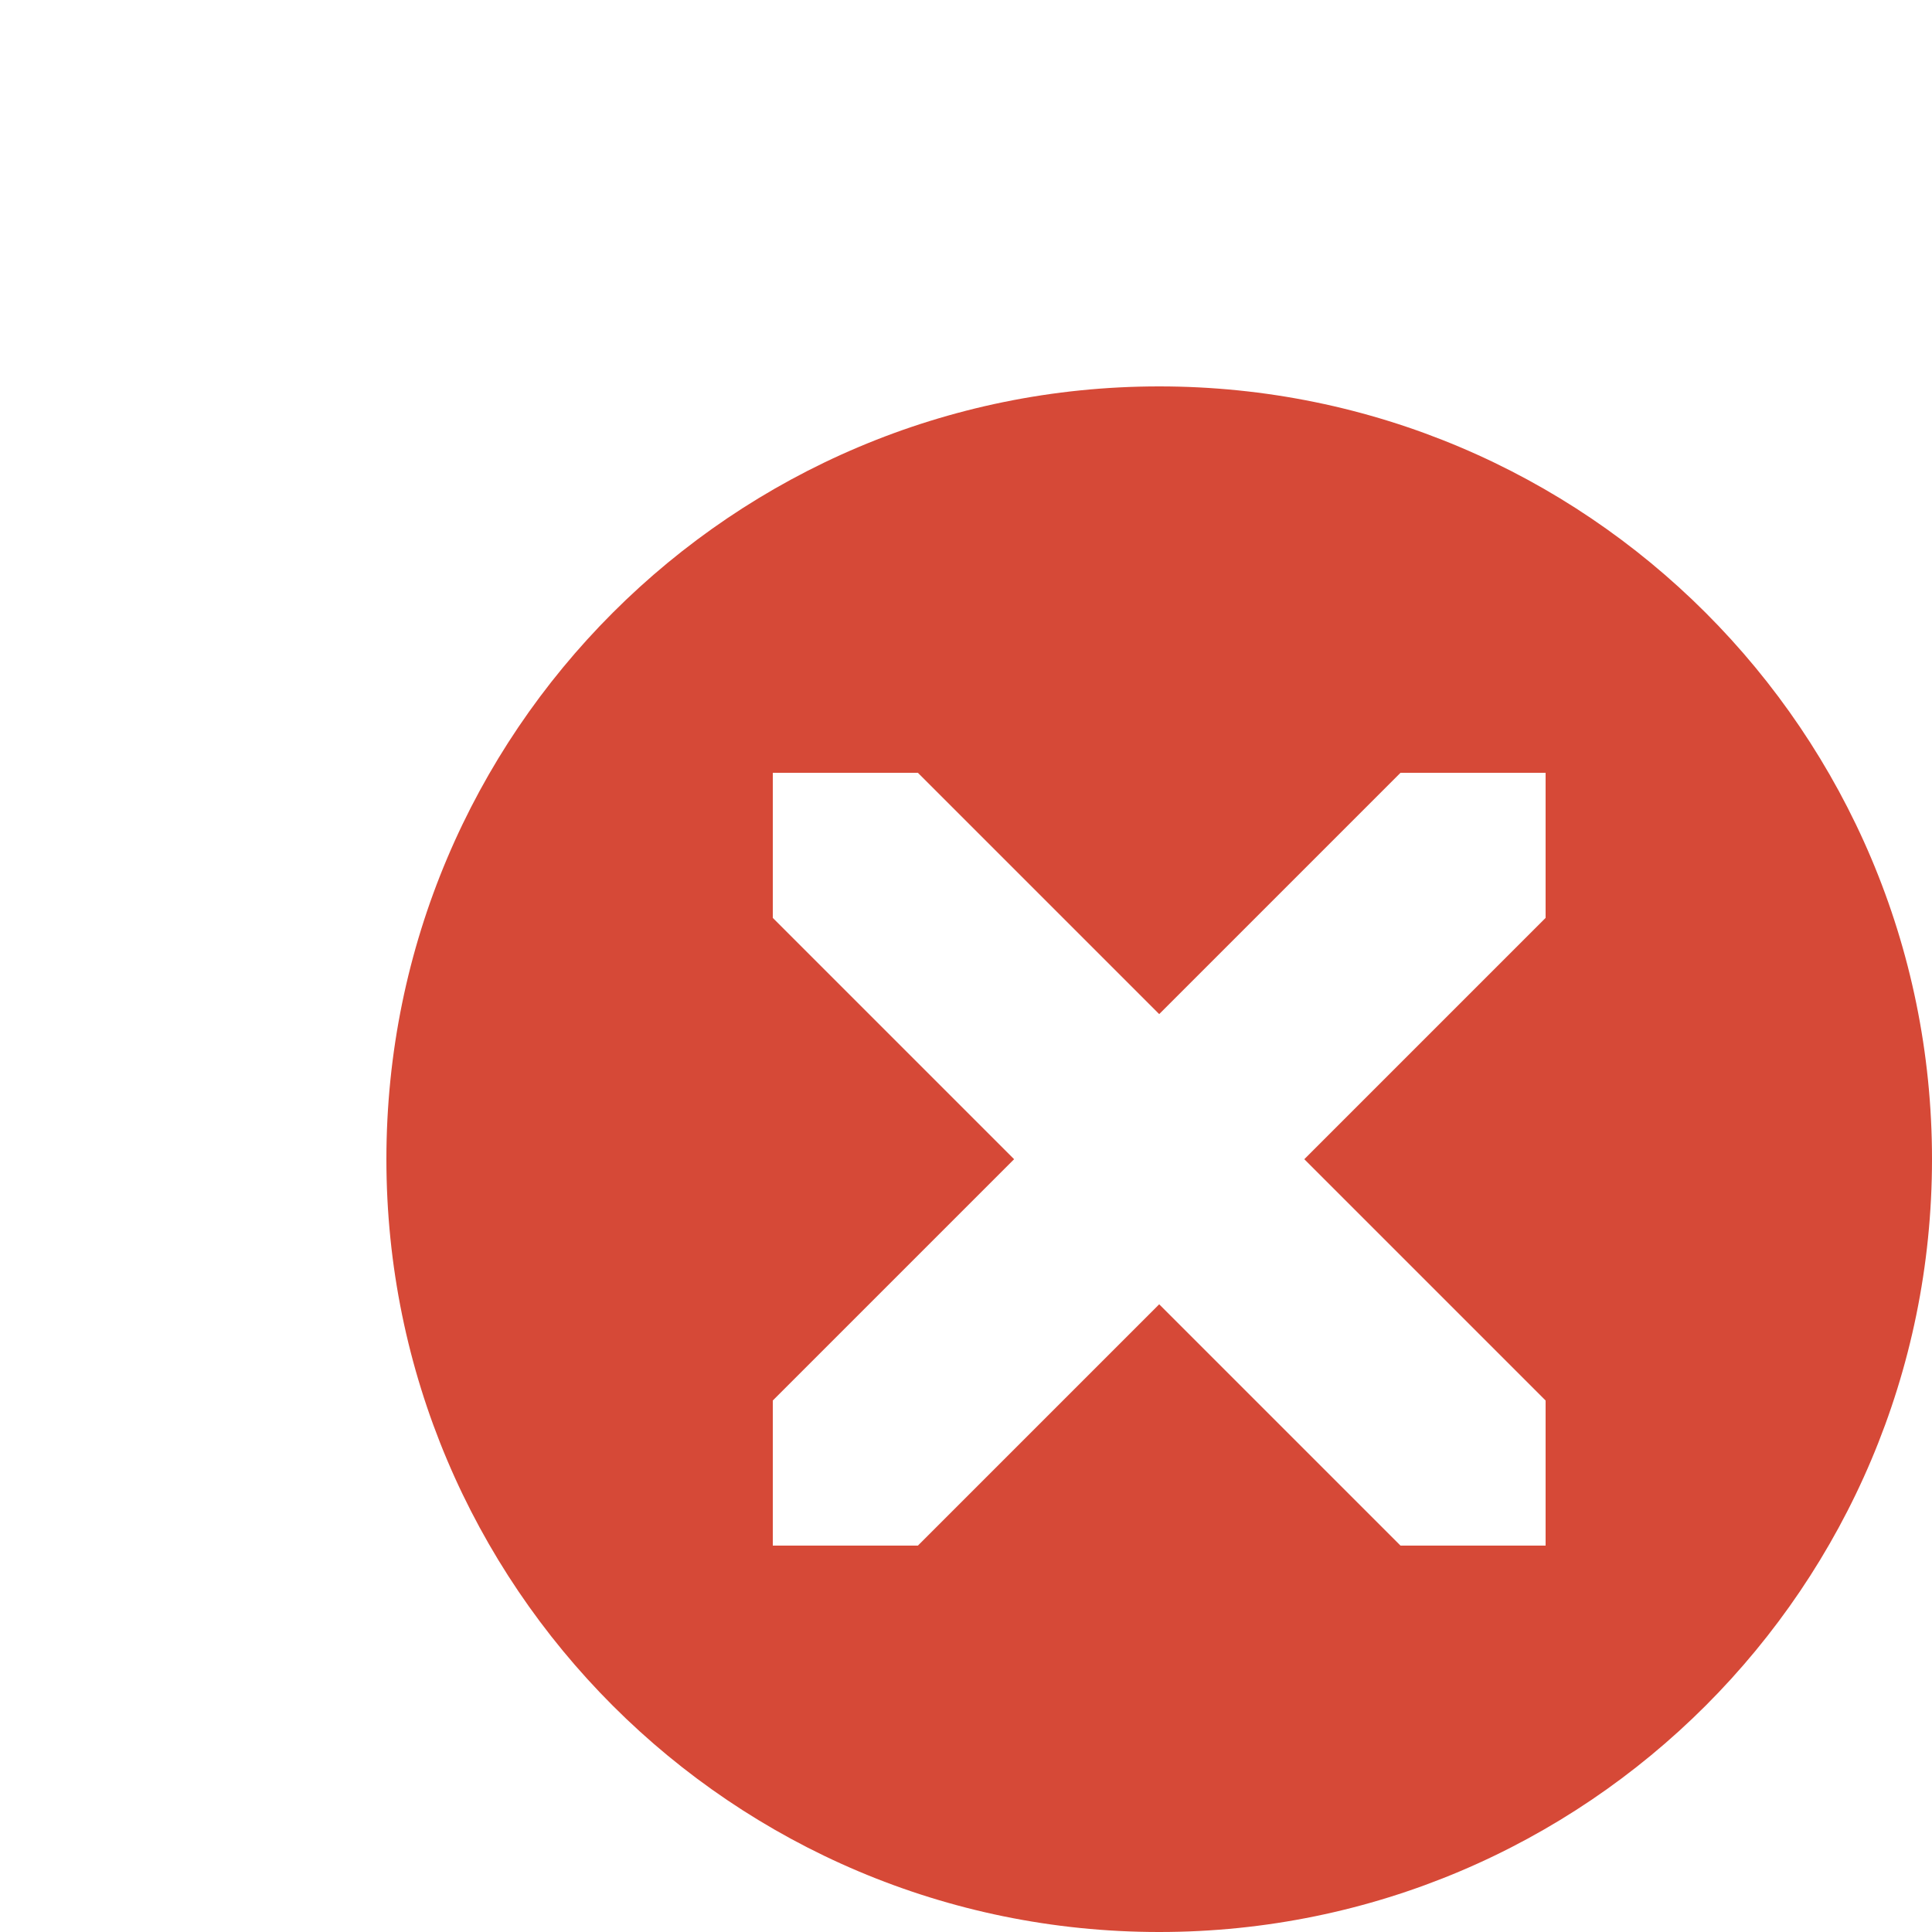
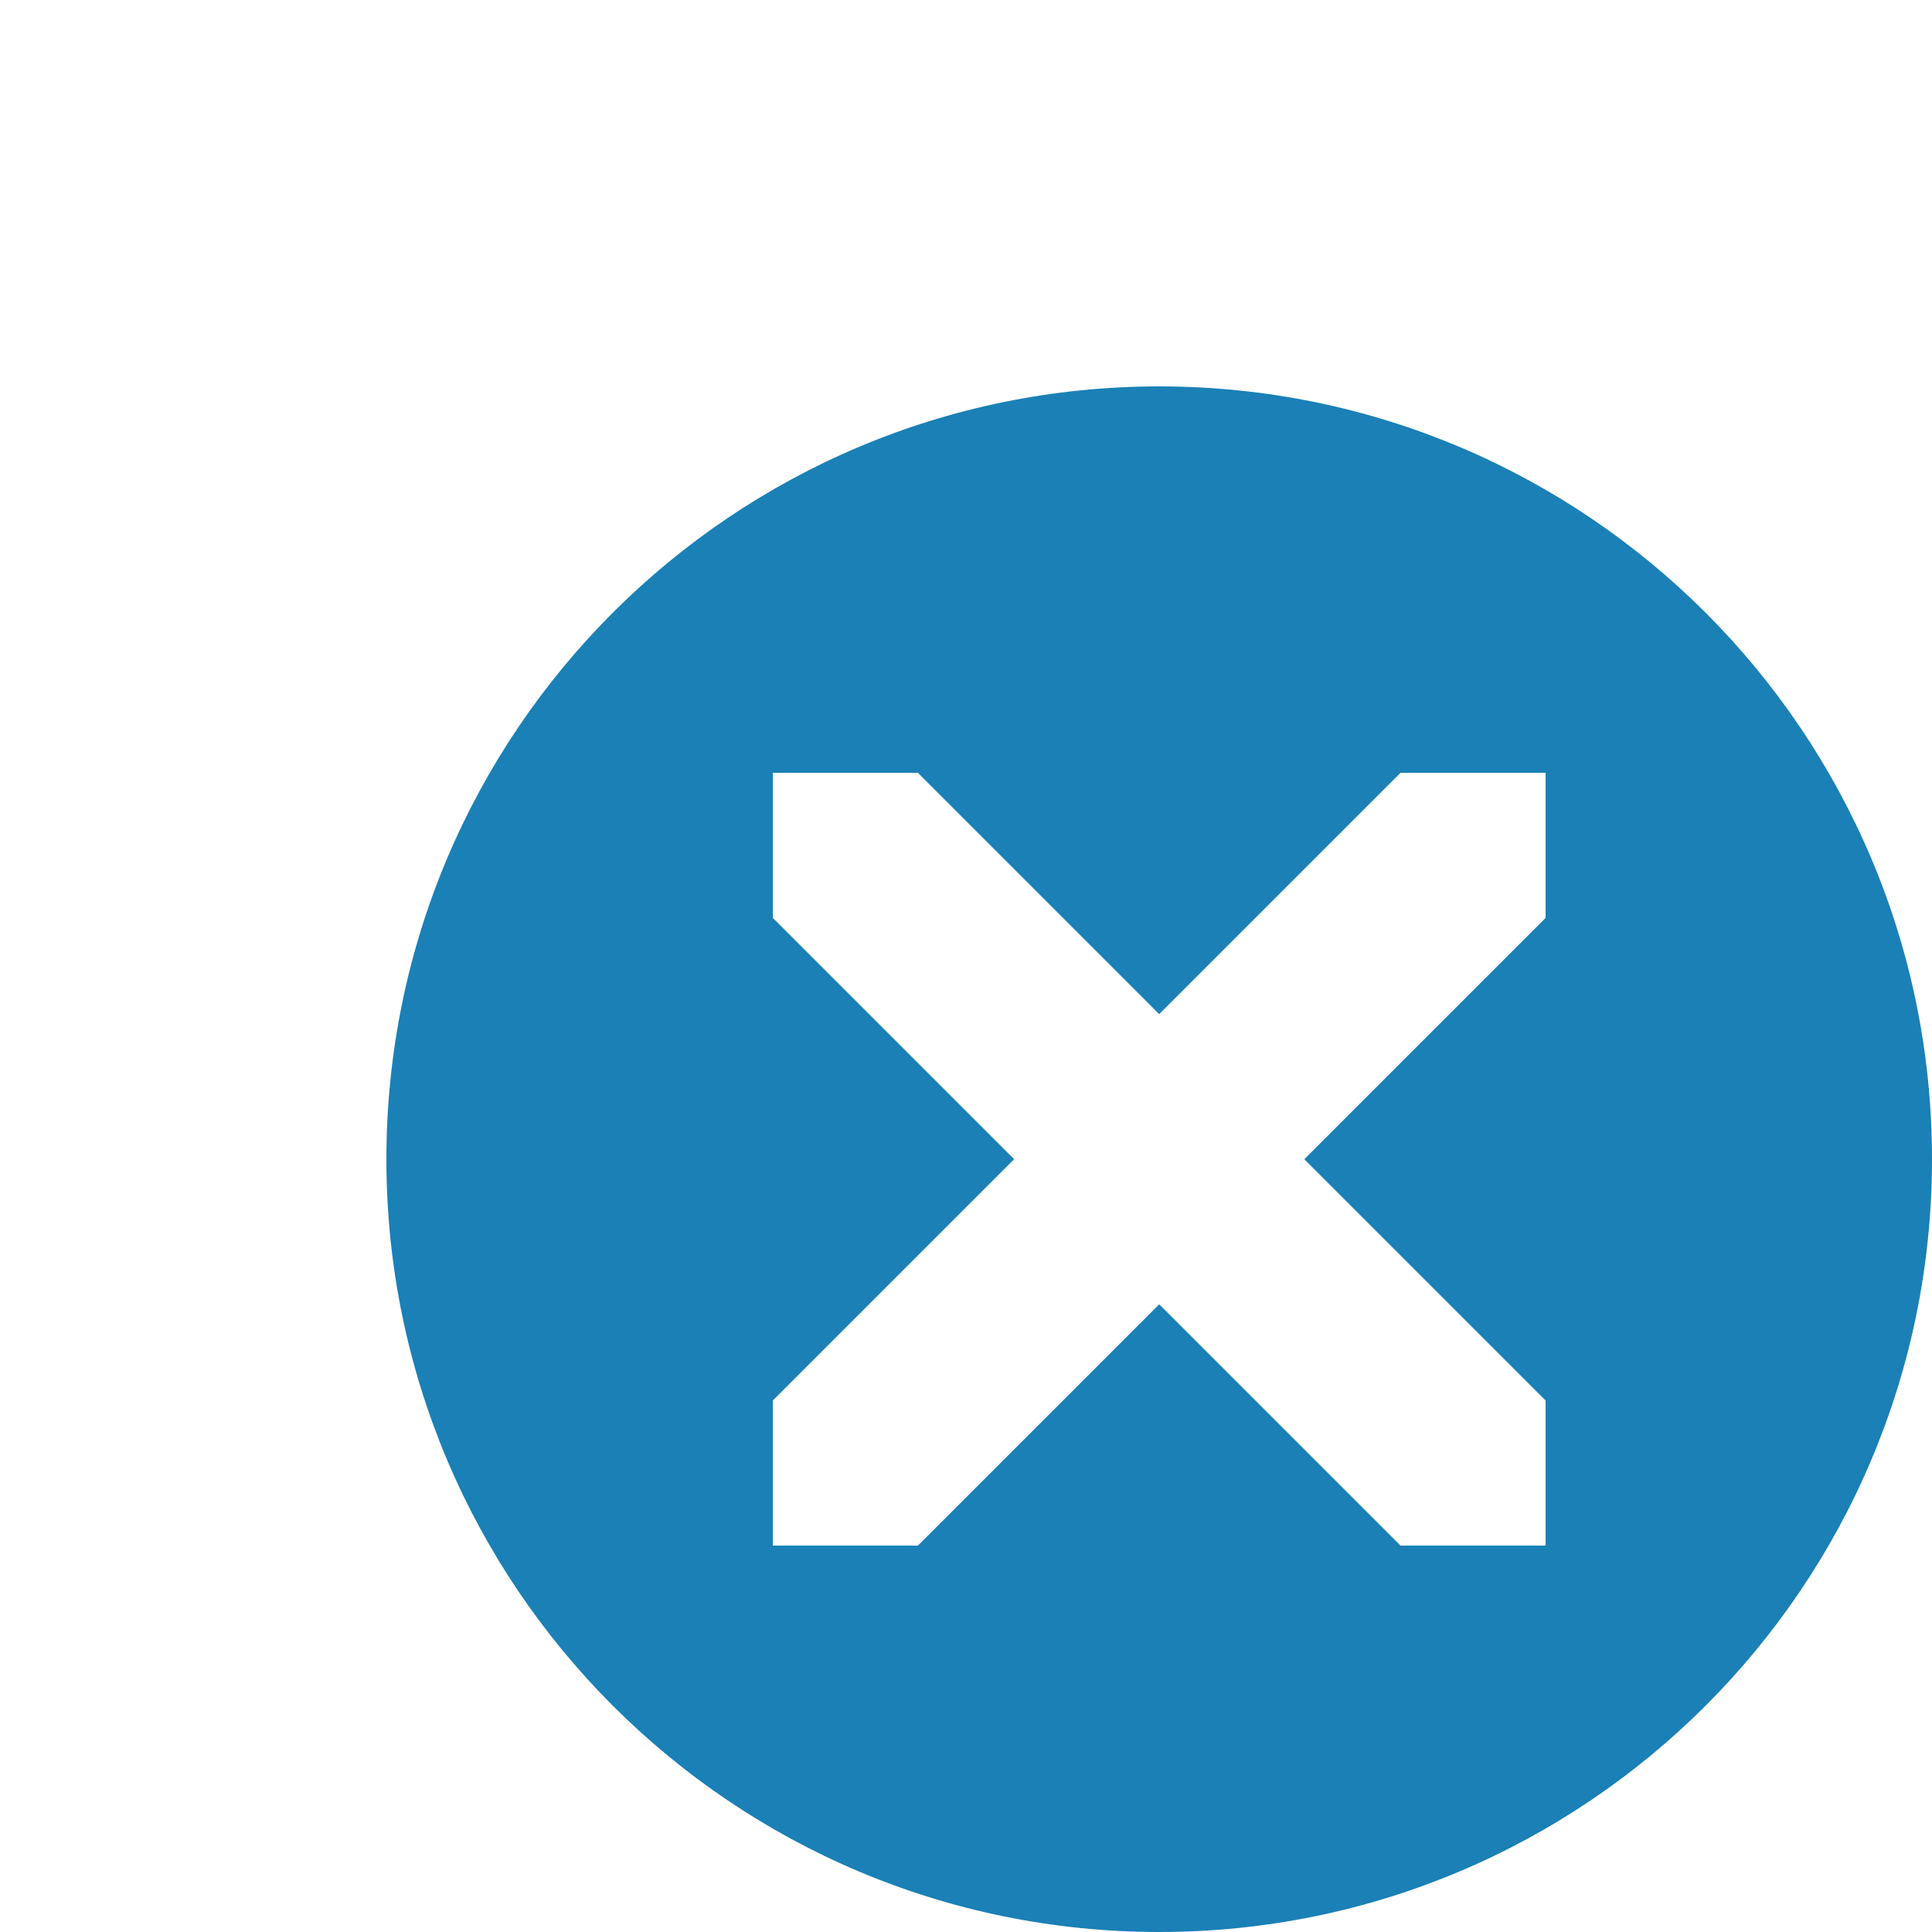
<svg xmlns="http://www.w3.org/2000/svg" width="20" height="20" id="svg11300" version="1.0" style="display:inline;enable-background:new">
  <defs id="defs3">
    <linearGradient id="linearGradient4006-3-3">
      <stop style="stop-color:#ffffff;stop-opacity:1;" offset="0" id="stop4008-3-1" />
      <stop style="stop-color:#ffffff;stop-opacity:0;" offset="1" id="stop4010-8-5" />
    </linearGradient>
    <linearGradient id="linearGradient3811-3">
      <stop id="stop3813-3" offset="0" style="stop-color:#ffffff;stop-opacity:1;" />
      <stop id="stop3815-9" offset="1" style="stop-color:#ffffff;stop-opacity:0;" />
    </linearGradient>
  </defs>
  <g style="display:inline" id="layer1" transform="translate(0,-280)">
-     <path style="opacity:1;fill:#d64937;fill-opacity:1;fill-rule:nonzero;stroke:none;stroke-width:2;stroke-linecap:butt;stroke-linejoin:miter;stroke-miterlimit:4;stroke-dasharray:none;stroke-dashoffset:0;stroke-opacity:1" d="m 12,284 a 8,8 0 0 0 -8,8 8,8 0 0 0 8,8 8,8 0 0 0 8,-8 8,8 0 0 0 -8,-8 z m -4,4 1.502,0 L 12,290.498 14.498,288 16,288 16,289.502 13.502,292 16,294.498 16,296 14.498,296 12,293.502 9.502,296 8,296 8,294.498 10.498,292 8,289.502 8,288 Z" id="path4177" />
+     <path style="opacity:1;fill:#1a80b6;fill-opacity:1;fill-rule:nonzero;stroke:none;stroke-width:2;stroke-linecap:butt;stroke-linejoin:miter;stroke-miterlimit:4;stroke-dasharray:none;stroke-dashoffset:0;stroke-opacity:1" d="m 12,284 a 8,8 0 0 0 -8,8 8,8 0 0 0 8,8 8,8 0 0 0 8,-8 8,8 0 0 0 -8,-8 z m -4,4 1.502,0 L 12,290.498 14.498,288 16,288 16,289.502 13.502,292 16,294.498 16,296 14.498,296 12,293.502 9.502,296 8,296 8,294.498 10.498,292 8,289.502 8,288 Z" id="path4177" />
  </g>
</svg>
